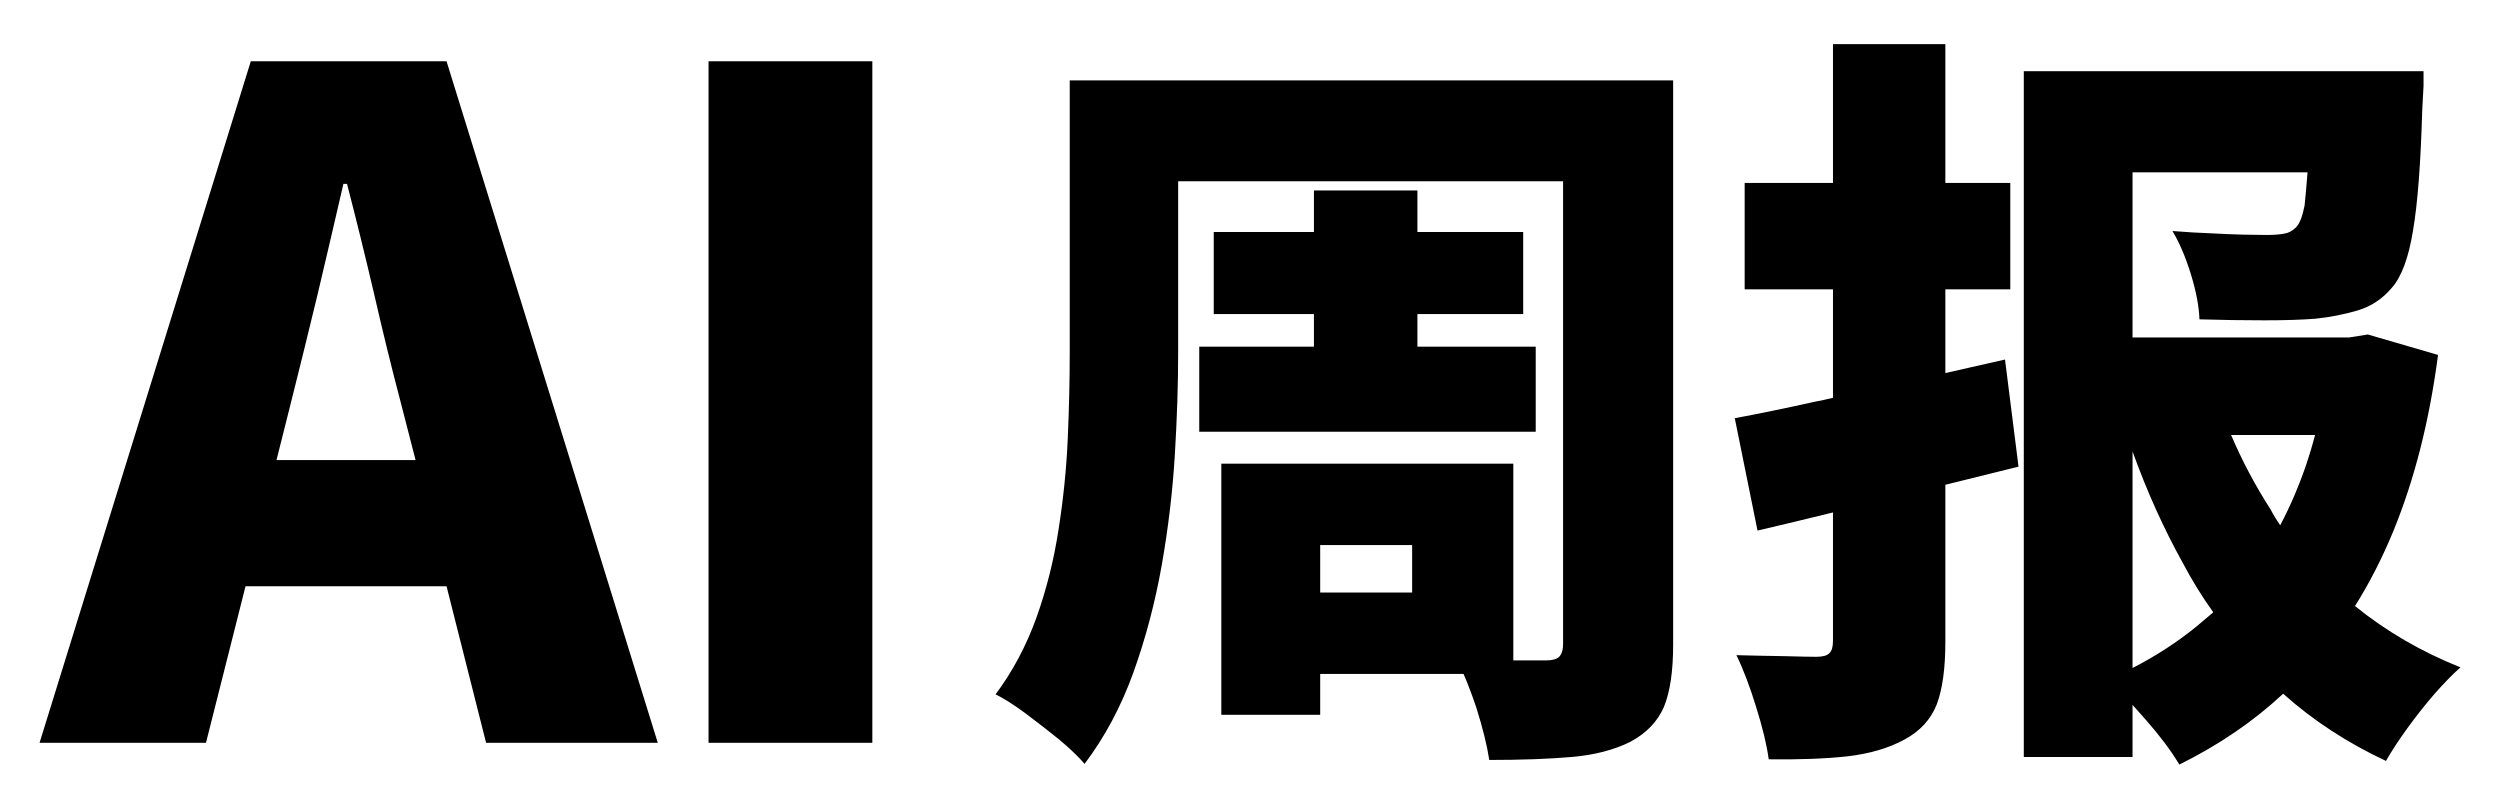
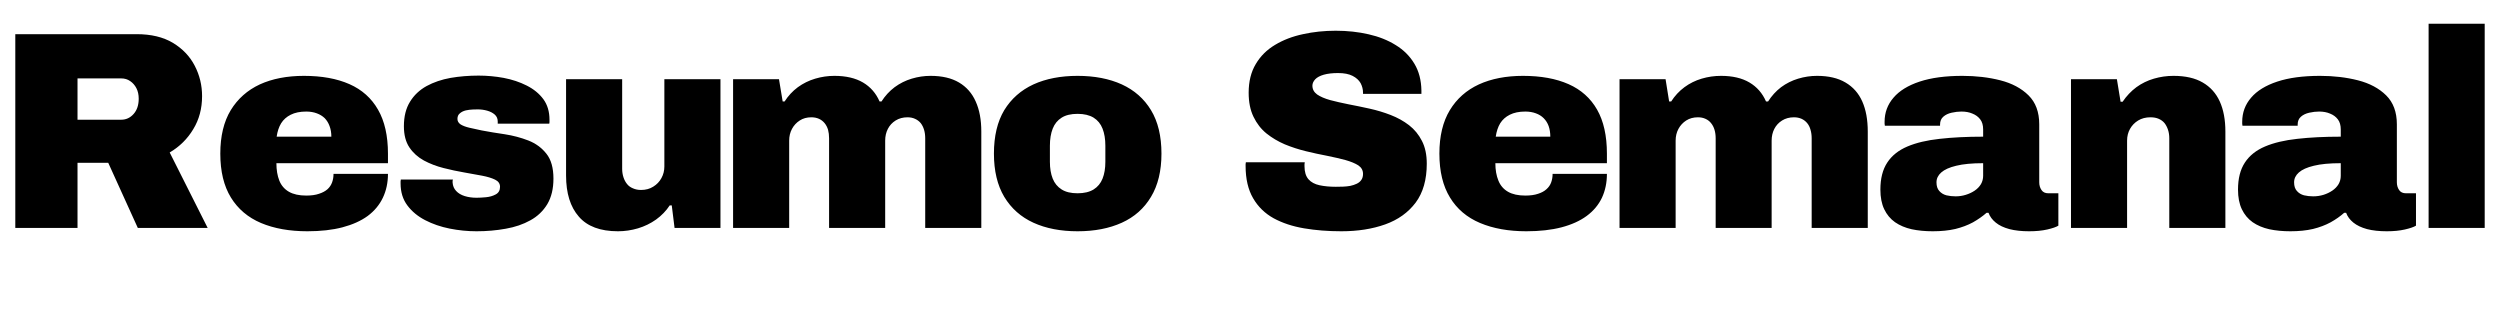
- <svg xmlns="http://www.w3.org/2000/svg" viewBox="0 -122.0 758.6 244.0">
-   <path id="accent" d="M62.5 103.4L12 103.4L76.1-103.4L135.5-103.4L199.6 103.4L147.5 103.4L135.5 55.9L74.5 55.9L62.5 103.4ZM83.9 17.6L126.1 17.6L121.6 0.1Q117.5-15.4 113.5-32.9Q109.4-50.4 105.3-66.2L105.3-66.2L104.2-66.2Q100.5-50.1 96.4-32.8Q92.2-15.4 88.3 0.1L88.3 0.1L83.9 17.6Z M264.7 103.4L215.0 103.4L215.0-103.4L264.7-103.4L264.7 103.4Z" />
-   <path id="ink" d="M324.6-14.8L324.6-97.6L507.7-97.6L507.7 73.6Q507.7 85.7 504.9 92.5Q502.0 99.2 494.7 103.1L494.7 103.1Q487.3 106.8 476.9 107.7Q466.5 108.6 451.9 108.6L451.9 108.6Q450.9 102.0 448.0 92.8L448.0 92.8Q446.1 87.1 444.1 82.5L444.1 82.5L400.6 82.5L400.6 94.9L370.6 94.9L370.6 18.7L459.2 18.7L459.2 78.4Q461.0 78.4 462.6 78.4L462.6 78.4L469.0 78.4Q472.0 78.4 473.1 77.3Q474.3 76.1 474.3 73.4L474.3 73.4L474.3-67.0L357.5-67.0L357.5-14.8Q357.5-0.8 356.5 15.9Q355.5 32.6 352.5 49.6Q349.5 66.5 343.9 82.1Q338.3 97.6 329.1 109.8L329.1 109.8Q326.4 106.6 321.4 102.4Q316.3 98.3 311.1 94.4Q305.8 90.5 302.1 88.7L302.1 88.7Q309.9 78.2 314.5 65.4Q319.1 52.5 321.2 38.7Q323.4 24.8 324.0 11.1Q324.6-2.6 324.6-14.8L324.6-14.8ZM368.3-26.7L368.3-51.6L398.7-51.6L398.7-64.2L430.1-64.2L430.1-51.6L462.2-51.6L462.2-26.7L430.1-26.7L430.1-16.8L466.0-16.8L466.0 9.0L363.9 9.0L363.9-16.8L398.7-16.8L398.7-26.7L368.3-26.7ZM400.6 43.4L400.6 57.8L428.5 57.8L428.5 43.4L400.6 43.4Z M614.1 107.7L614.1-100.4L735.4-100.4L735.4-96.0Q735.2-91.5 735.0-88.5L735.0-88.5Q734.3-64.2 732.2-52.0Q730.2-39.7 725.8-34.7Q721.5-29.6 715.4-27.8Q709.3-26.0 702.7-25.3L702.7-25.3Q696.5-24.8 687.1-24.8Q677.7-24.8 667.4-25.1L667.4-25.1Q667.2-31.0 664.8-38.8Q662.4-46.6 659.2-51.9L659.2-51.9Q665.4-51.4 670.9-51.2Q676.4-50.9 680.8-50.8Q685.3-50.7 687.8-50.7L687.8-50.7Q691.0-50.7 693.1-51.1Q695.1-51.4 696.7-53.0Q698.3-54.6 699.3-59.6L699.3-59.6Q699.7-63.3 700.2-69.7L700.2-69.7L647.1-69.7L647.1-19.6L712.8-19.6L718.5-20.5L739.8-14.3Q735.9 15.5 726.3 39.0L726.3 39.0Q721.2 51.4 714.6 61.9L714.6 61.9Q728.8 73.4 746.6 80.5L746.6 80.5Q743.0 83.7 738.6 88.7Q734.3 93.7 730.4 99.1Q726.5 104.5 724.0 108.9L724.0 108.9Q706.3 100.6 692.8 88.5L692.8 88.5Q679.3 101.1 661.3 110L661.3 110Q657.6 103.8 651.2 96.5L651.2 96.5Q649.1 94.2 647.1 91.9L647.1 91.9L647.1 107.7L614.1 107.7ZM533.3 39.0L526.4 4.9Q537.2 2.9 550.7-0.1L550.7-0.1Q553.4-0.6 556.2-1.3L556.2-1.3L556.2-34.2L529.4-34.2L529.4-66.5L556.2-66.5L556.2-108.6L590.3-108.6L590.3-66.5L610.0-66.5L610.0-34.2L590.3-34.2L590.3-8.8Q599.4-10.9 608.4-12.9L608.4-12.9L612.5 19.6Q601.5 22.3 590.3 25.1L590.3 25.1L590.3 72.7Q590.3 84.8 587.7 91.7Q585.0 98.6 577.9 102.4Q570.8 106.3 560.6 107.5Q550.4 108.6 536.7 108.4L536.7 108.4Q535.8 101.8 532.9 92.6Q530.1 83.4 526.9 76.8L526.9 76.8Q534.0 77.0 541.3 77.1Q548.6 77.3 551.1 77.3L551.1 77.3Q554.1 77.3 555.1 76.2Q556.2 75.2 556.2 72.5L556.2 72.5L556.2 33.5Q544.0 36.5 533.3 39.0L533.3 39.0ZM671.6 63.8L671.6 63.8Q666.5 56.7 662.4 48.9L662.4 48.9Q653.7 33.3 647.1 15.0L647.1 15.0L647.1 80.7Q657.8 75.2 666.5 68.1L666.5 68.1Q669.0 66.0 671.6 63.8ZM702.5 10.0L677.0 10.0Q682.1 21.9 689.0 32.6L689.0 32.6Q690.3 35.1 691.9 37.4L691.9 37.4Q696.5 28.7 699.9 18.7L699.9 18.7Q701.3 14.5 702.5 10.0L702.5 10.0Z" />
+ <svg xmlns="http://www.w3.org/2000/svg" viewBox="0 -122.0 1960.9 244.0">
+   <path id="accent" d="M1052.1 59.4L1052.1 59.4Q1036.4 59.4 1022.9 57.1Q1009.3 54.8 999.0 49.2Q988.7 43.5 982.9 33.5Q977.0 23.4 977.0 8.2L977.0 8.2L977.0 6.8Q977.0 6.2 977.2 5.3L977.2 5.3L1023.4 5.3Q1023.2 6.2 1023.2 6.8L1023.2 6.8L1023.2 8.4Q1023.2 15.0 1026.3 18.6Q1029.4 22.1 1035.0 23.3Q1040.6 24.5 1047.7 24.5L1047.7 24.5Q1050.4 24.5 1053.3 24.4Q1056.3 24.3 1059.1 23.8Q1061.9 23.2 1064.2 22.1Q1066.5 21.0 1067.8 19.1Q1069.1 17.2 1069.1 14.4L1069.1 14.4Q1069.1 10.2 1065.4 7.7Q1061.6 5.3 1055.2 3.5Q1048.8 1.8 1040.9 0.2Q1032.9-1.3 1024.3-3.4Q1015.7-5.5 1007.7-8.8Q999.8-12.2 993.4-17.3Q987.0-22.5 983.2-30.4Q979.4-38.2 979.4-49.3L979.4-49.3Q979.4-62.5 985.0-71.8Q990.5-81.1 1000.1-86.8Q1009.7-92.6 1022.0-95.2Q1034.2-97.9 1047.7-97.9L1047.7-97.9Q1061.4-97.9 1073.5-95.1Q1085.5-92.4 1094.8-86.6Q1104.1-80.9 1109.4-72.0Q1114.7-63.2 1114.9-51.0L1114.9-51.0L1114.9-48.4L1069.1-48.4L1069.1-49.3Q1069.1-53.2 1067.2-56.8Q1065.2-60.3 1060.9-62.5Q1056.6-64.7 1049.5-64.7L1049.5-64.7Q1042.9-64.7 1038.3-63.4Q1033.8-62.1 1031.6-59.8Q1029.4-57.4 1029.4-54.8L1029.4-54.8Q1029.4-50.6 1033.1-47.9Q1036.9-45.3 1043.3-43.5Q1049.7-41.8 1057.7-40.2Q1065.6-38.7 1074.2-36.8Q1082.8-34.9 1090.8-31.8Q1098.8-28.7 1105.2-23.8Q1111.6-18.8 1115.3-11.5Q1119.1-4.2 1119.1 6.4L1119.1 6.4Q1119.1 25.2 1110.4 36.9Q1101.6 48.6 1086.5 54.0Q1071.4 59.4 1052.1 59.4Z M1197.2 59.4L1197.2 59.4Q1176.3 59.4 1160.9 52.9Q1145.5 46.4 1137.3 32.9Q1129.0 19.4 1129.0-1.5L1129.0-1.5Q1129.0-22.1 1137.2-35.6Q1145.3-49.0 1160.0-55.8Q1174.7-62.5 1194.6-62.5L1194.6-62.5Q1215.6-62.5 1230.3-56.0Q1245.0-49.5 1252.7-36.0Q1260.4-22.5 1260.4-1.5L1260.4-1.5L1260.4 6.0L1172.9 6.0Q1172.9 13.9 1175.3 19.7Q1177.6 25.4 1182.8 28.4Q1188.0 31.4 1196.4 31.4L1196.4 31.4Q1202.3 31.4 1206.4 30.0Q1210.5 28.7 1213.0 26.4Q1215.6 24.1 1216.7 21.0Q1217.8 17.9 1217.8 14.4L1217.8 14.4L1260.4 14.4Q1260.4 24.7 1256.5 33.1Q1252.5 41.5 1244.5 47.4Q1236.6 53.2 1224.8 56.3Q1212.9 59.4 1197.2 59.4ZM1173.2-14.8L1173.2-14.8L1216.0-14.8Q1216.0-19.4 1214.7-23.1Q1213.4-26.7 1210.8-29.3Q1208.3-31.8 1204.7-33.1Q1201.0-34.5 1196.4-34.5L1196.4-34.5Q1189.1-34.5 1184.2-32.0Q1179.4-29.6 1176.7-25.3Q1174.1-21.0 1173.2-14.8Z M1314.3 56.8L1270.3 56.8L1270.3-59.9L1306.4-59.9L1309.2-42.4L1310.8-42.4Q1315.0-49.0 1321.2-53.6Q1327.3-58.1 1334.7-60.3Q1342.1-62.5 1349.9-62.5L1349.9-62.5Q1363.4-62.5 1372.2-57.3Q1381.0-52.1 1385.2-42.4L1385.2-42.4L1386.8-42.4Q1391.0-49.0 1397.0-53.6Q1403.1-58.1 1410.4-60.3Q1417.7-62.5 1425.2-62.5L1425.2-62.5Q1438.7-62.5 1447.5-57.3Q1456.4-52.1 1460.7-42.4Q1465.0-32.7 1465.0-18.8L1465.0-18.8L1465.0 56.8L1421.0 56.8L1421.0-13.5Q1421.0-17.2 1420.1-20.2Q1419.3-23.2 1417.5-25.4Q1415.7-27.6 1413.1-28.8Q1410.4-30.0 1407.1-30.0L1407.1-30.0Q1401.8-30.0 1397.8-27.5Q1393.8-25.0 1391.7-20.9Q1389.6-16.8 1389.6-11.7L1389.6-11.7L1389.6 56.8L1345.7 56.8L1345.7-13.5Q1345.7-17.2 1344.8-20.2Q1343.9-23.2 1342.1-25.4Q1340.4-27.6 1337.7-28.8Q1335.1-30.0 1331.8-30.0L1331.8-30.0Q1326.5-30.0 1322.6-27.5Q1318.7-25.0 1316.5-20.9Q1314.3-16.8 1314.3-11.7L1314.3-11.7L1314.3 56.8Z M1516.0 59.4L1516.0 59.4Q1506.9 59.4 1499.4 57.8Q1491.9 56.1 1486.4 52.3Q1480.9 48.4 1477.9 42.1Q1474.9 35.8 1474.9 26.7L1474.9 26.7Q1474.9 13.7 1480.3 5.5Q1485.7-2.7 1496.1-7.1Q1506.5-11.5 1521.4-13.1Q1536.3-14.8 1555.5-14.8L1555.5-14.8L1555.5-20.5Q1555.5-25.4 1553.2-28.4Q1550.9-31.4 1547.1-32.9Q1543.4-34.5 1538.5-34.5L1538.5-34.5Q1534.8-34.5 1530.8-33.6Q1526.8-32.7 1524.3-30.5Q1521.7-28.3 1521.7-24.3L1521.7-24.3L1521.7-23.4L1478.4-23.4Q1478.2-24.3 1478.2-25.0L1478.2-25.0L1478.2-26.5Q1478.2-37.3 1485.2-45.4Q1492.1-53.5 1505.7-58.0Q1519.3-62.5 1539.2-62.5L1539.2-62.5Q1555.3-62.5 1569.0-59.0Q1582.7-55.5 1591.1-47.2Q1599.5-38.9 1599.5-24.5L1599.5-24.5L1599.5 21.0Q1599.5 24.5 1601.3 27.1Q1603.0 29.6 1606.6 29.6L1606.6 29.6L1614.5 29.6L1614.5 55.0Q1611.9 56.6 1605.8 58.0Q1599.7 59.4 1591.5 59.4L1591.5 59.4Q1582.7 59.4 1576.1 57.7Q1569.4 55.9 1565.4 52.6Q1561.3 49.3 1559.7 44.9L1559.7 44.9L1558.2 44.9Q1553.5 49.0 1547.5 52.4Q1541.4 55.7 1533.7 57.6Q1525.9 59.4 1516.0 59.4ZM1533.9 32.0L1533.9 32.0Q1538.1 32.0 1541.9 30.8Q1545.8 29.6 1548.9 27.5Q1552.0 25.4 1553.8 22.4Q1555.5 19.4 1555.5 15.9L1555.5 15.9L1555.5 6.0Q1542.5 6.0 1534.4 8.0Q1526.4 9.9 1522.6 13.3Q1518.9 16.6 1518.9 21.0Q1518.9 25.4 1521.1 27.8Q1523.3 30.3 1526.7 31.2Q1530.1 32.0 1533.9 32.0Z M1668.4 56.8L1624.4 56.8L1624.4-59.9L1660.4-59.9L1663.3-42.2L1664.9-42.2Q1669.5-49.0 1675.7-53.6Q1681.9-58.1 1689.4-60.3Q1696.9-62.5 1704.8-62.5L1704.8-62.5Q1718.8-62.5 1727.7-57.3Q1736.7-52.1 1741.1-42.4Q1745.5-32.7 1745.5-18.8L1745.5-18.8L1745.5 56.8L1701.5 56.8L1701.5-13.5Q1701.5-17.2 1700.5-20.2Q1699.5-23.2 1697.8-25.4Q1696.0-27.6 1693.2-28.8Q1690.5-30.0 1686.7-30.0L1686.7-30.0Q1681.2-30.0 1677.1-27.5Q1673.0-25.0 1670.7-20.9Q1668.4-16.8 1668.4-11.7L1668.4-11.7L1668.4 56.8Z M1796.5 59.4L1796.5 59.4Q1787.4 59.4 1779.9 57.8Q1772.4 56.1 1766.9 52.3Q1761.4 48.4 1758.4 42.1Q1755.4 35.8 1755.4 26.7L1755.4 26.7Q1755.4 13.7 1760.8 5.5Q1766.2-2.7 1776.6-7.1Q1787.0-11.5 1801.9-13.1Q1816.8-14.8 1836.0-14.8L1836.0-14.8L1836.0-20.5Q1836.0-25.4 1833.7-28.4Q1831.4-31.4 1827.6-32.9Q1823.9-34.5 1819.0-34.5L1819.0-34.5Q1815.3-34.5 1811.3-33.6Q1807.3-32.7 1804.8-30.5Q1802.2-28.3 1802.2-24.3L1802.2-24.3L1802.2-23.4L1758.9-23.4Q1758.7-24.3 1758.7-25.0L1758.7-25.0L1758.7-26.5Q1758.7-37.3 1765.7-45.4Q1772.6-53.5 1786.2-58.0Q1799.8-62.5 1819.7-62.5L1819.7-62.5Q1835.8-62.5 1849.5-59.0Q1863.2-55.5 1871.6-47.2Q1880.0-38.9 1880.0-24.5L1880.0-24.5L1880.0 21.0Q1880.0 24.5 1881.8 27.1Q1883.5 29.6 1887.1 29.6L1887.1 29.6L1895.0 29.6L1895.0 55.0Q1892.4 56.6 1886.3 58.0Q1880.2 59.4 1872.1 59.4L1872.1 59.4Q1863.2 59.4 1856.6 57.7Q1850.0 55.9 1845.9 52.6Q1841.8 49.3 1840.2 44.9L1840.2 44.9L1838.7 44.9Q1834.1 49.0 1828.0 52.4Q1821.9 55.7 1814.2 57.6Q1806.4 59.4 1796.5 59.4ZM1814.4 32.0L1814.4 32.0Q1818.6 32.0 1822.5 30.8Q1826.3 29.6 1829.4 27.5Q1832.5 25.4 1834.3 22.4Q1836.0 19.4 1836.0 15.9L1836.0 15.9L1836.0 6.0Q1823.0 6.0 1814.9 8.0Q1806.9 9.9 1803.1 13.3Q1799.4 16.6 1799.4 21.0Q1799.4 25.4 1801.6 27.8Q1803.8 30.3 1807.2 31.2Q1810.6 32.0 1814.4 32.0Z M1948.9 56.8L1904.9 56.8L1904.9-103.4L1948.9-103.4L1948.9 56.8Z" />
+   <path id="ink" d="M60.8 56.8L12 56.8L12-95.2L107.2-95.2Q124.2-95.2 135.6-88.4Q147.0-81.5 152.7-70.5Q158.5-59.4 158.5-46.6L158.5-46.6Q158.5-32.0 151.6-20.7Q144.8-9.3 133.1-2.4L133.1-2.4L162.9 56.8L108.1 56.8L84.9 5.7L60.8 5.7L60.8 56.8ZM60.8-60.5L60.8-28.1L95.1-28.1Q100.8-28.1 104.8-32.6Q108.8-37.1 108.8-44.6L108.8-44.6Q108.8-49.3 107.0-52.8Q105.2-56.3 102.1-58.4Q99.1-60.5 95.1-60.5L95.1-60.5L60.8-60.5Z M241.1 59.4L241.1 59.4Q220.1 59.4 204.7 52.9Q189.4 46.4 181.1 32.9Q172.8 19.4 172.8-1.5L172.8-1.5Q172.8-22.1 181.0-35.6Q189.2-49.0 203.8-55.8Q218.5-62.5 238.4-62.5L238.4-62.5Q259.4-62.5 274.1-56.0Q288.8-49.5 296.5-36.0Q304.3-22.5 304.3-1.5L304.3-1.5L304.3 6.0L216.8 6.0Q216.8 13.9 219.1 19.7Q221.4 25.4 226.6 28.4Q231.8 31.4 240.2 31.4L240.2 31.4Q246.2 31.4 250.2 30.0Q254.3 28.7 256.9 26.4Q259.4 24.1 260.5 21.0Q261.6 17.9 261.6 14.4L261.6 14.4L304.3 14.4Q304.3 24.7 300.3 33.1Q296.3 41.5 288.4 47.4Q280.4 53.2 268.6 56.3Q256.8 59.4 241.1 59.4ZM217.0-14.8L217.0-14.8L259.9-14.8Q259.9-19.4 258.5-23.1Q257.2-26.7 254.7-29.3Q252.1-31.8 248.5-33.1Q244.8-34.5 240.2-34.5L240.2-34.5Q232.9-34.5 228.0-32.0Q223.2-29.6 220.5-25.3Q217.9-21.0 217.0-14.8Z M373.8 59.4L373.8 59.4Q363.2 59.4 352.7 57.3Q342.2 55.2 333.5 50.7Q324.8 46.2 319.5 39.1Q314.2 32.0 314.2 21.9L314.2 21.9L314.2 20.3Q314.2 19.7 314.4 18.8L314.4 18.8L355.3 18.8Q355.0 19.4 355.0 20.1L355.0 20.1L355.0 21.2Q355.3 25.2 357.8 27.8Q360.3 30.5 364.5 31.8Q368.7 33.1 373.8 33.1L373.8 33.1Q376.9 33.1 381.2 32.7Q385.5 32.3 388.8 30.5Q392.2 28.7 392.2 24.5L392.2 24.5Q392.2 20.8 388.3 18.9Q384.4 17.0 378.1 15.8Q371.8 14.6 364.3 13.3L364.3 13.3Q356.1 11.9 347.9 9.8Q339.6 7.7 332.5 3.9Q325.4 0 321.1-6.4Q316.8-12.8 316.8-23.0L316.8-23.0Q316.8-34.5 321.6-42.2Q326.3-49.9 334.6-54.5Q342.9-59.0 353.4-60.9Q363.9-62.7 375.4-62.7L375.4-62.7Q385.3-62.7 395.1-60.9Q405.0-59.0 413.1-54.9Q421.3-50.8 426.2-44.2Q431.0-37.6 431.0-28.1L431.0-28.1L431.0-26.5Q431.0-25.4 430.8-25.0L430.8-25.0L390.4-25.0L390.4-26.7Q390.4-30.0 388.1-32.1Q385.7-34.2 382.1-35.2Q378.5-36.2 374.7-36.2L374.7-36.2Q373.4-36.2 370.7-36.1Q368.1-36.0 365.3-35.4Q362.5-34.7 360.7-33.1Q358.8-31.6 358.8-28.7L358.8-28.7Q358.8-26.1 361.3-24.4Q363.9-22.8 368.2-21.8Q372.5-20.8 377.8-19.7L377.8-19.7Q386.2-18.1 395.9-16.7Q405.6-15.2 414.4-11.8Q423.1-8.4 428.6-1.4Q434.1 5.5 434.1 18.1L434.1 18.1Q434.1 30.0 429.3 38.1Q424.4 46.2 416.0 50.8Q407.6 55.5 396.7 57.4Q385.7 59.4 373.8 59.4Z M484.7 59.4L484.7 59.4Q463.9 59.4 454.0 47.9Q444.0 36.5 444.0 15.7L444.0 15.7L444.0-59.9L488.0-59.9L488.0 10.4Q488.0 13.9 489.0 17.0Q490.0 20.1 491.8 22.3Q493.5 24.5 496.4 25.7Q499.3 27.0 502.8 27.0L502.8 27.0Q508.3 27.0 512.4 24.4Q516.5 21.9 518.8 17.7Q521.1 13.5 521.1 8.6L521.1 8.6L521.1-59.9L565.1-59.9L565.1 56.8L529.1 56.8L526.9 39.1L525.3 39.1Q521.1 45.5 514.6 50.2Q508.1 54.8 500.4 57.1Q492.6 59.4 484.7 59.4Z M619.0 56.8L575.0 56.8L575.0-59.9L611.0-59.9L613.9-42.4L615.4-42.4Q619.6-49.0 625.8-53.6Q632.0-58.1 639.4-60.3Q646.8-62.5 654.5-62.5L654.5-62.5Q668.0-62.5 676.9-57.3Q685.7-52.1 689.9-42.4L689.9-42.4L691.4-42.4Q695.6-49.0 701.7-53.6Q707.8-58.1 715.1-60.3Q722.4-62.5 729.9-62.5L729.9-62.5Q743.4-62.5 752.2-57.3Q761.0-52.1 765.3-42.4Q769.7-32.7 769.7-18.8L769.7-18.8L769.7 56.8L725.7 56.8L725.7-13.5Q725.7-17.2 724.8-20.2Q723.9-23.2 722.2-25.4Q720.4-27.6 717.7-28.8Q715.1-30.0 711.8-30.0L711.8-30.0Q706.5-30.0 702.5-27.5Q698.5-25.0 696.4-20.9Q694.3-16.8 694.3-11.7L694.3-11.7L694.3 56.8L650.3 56.8L650.3-13.5Q650.3-17.2 649.5-20.2Q648.6-23.2 646.8-25.4Q645.0-27.6 642.4-28.8Q639.7-30.0 636.4-30.0L636.4-30.0Q631.1-30.0 627.3-27.5Q623.4-25.0 621.2-20.9Q619.0-16.8 619.0-11.7L619.0-11.7L619.0 56.8Z M845.2 59.4L845.2 59.4Q825.3 59.4 810.6 52.7Q795.9 46.0 787.7 32.4Q779.6 18.8 779.6-1.5L779.6-1.5Q779.6-22.1 787.7-35.6Q795.9-49.0 810.6-55.8Q825.3-62.5 845.2-62.5L845.2-62.5Q865.1-62.5 879.9-55.8Q894.7-49.0 902.8-35.6Q911.0-22.1 911.0-1.5L911.0-1.5Q911.0 18.8 902.8 32.4Q894.7 46.0 879.9 52.7Q865.1 59.4 845.2 59.4ZM845.2 29.6L845.2 29.6Q852.9 29.6 857.8 26.6Q862.6 23.6 864.8 18.1Q867.0 12.6 867.0 4.9L867.0 4.9L867.0-7.7Q867.0-15.5 864.8-21.1Q862.6-26.7 857.8-29.7Q852.9-32.7 845.2-32.7L845.2-32.7Q837.4-32.7 832.7-29.7Q827.9-26.7 825.7-21.1Q823.5-15.5 823.5-7.7L823.5-7.7L823.5 4.9Q823.5 12.6 825.7 18.1Q827.9 23.6 832.7 26.6Q837.4 29.6 845.2 29.6Z" />
</svg>
